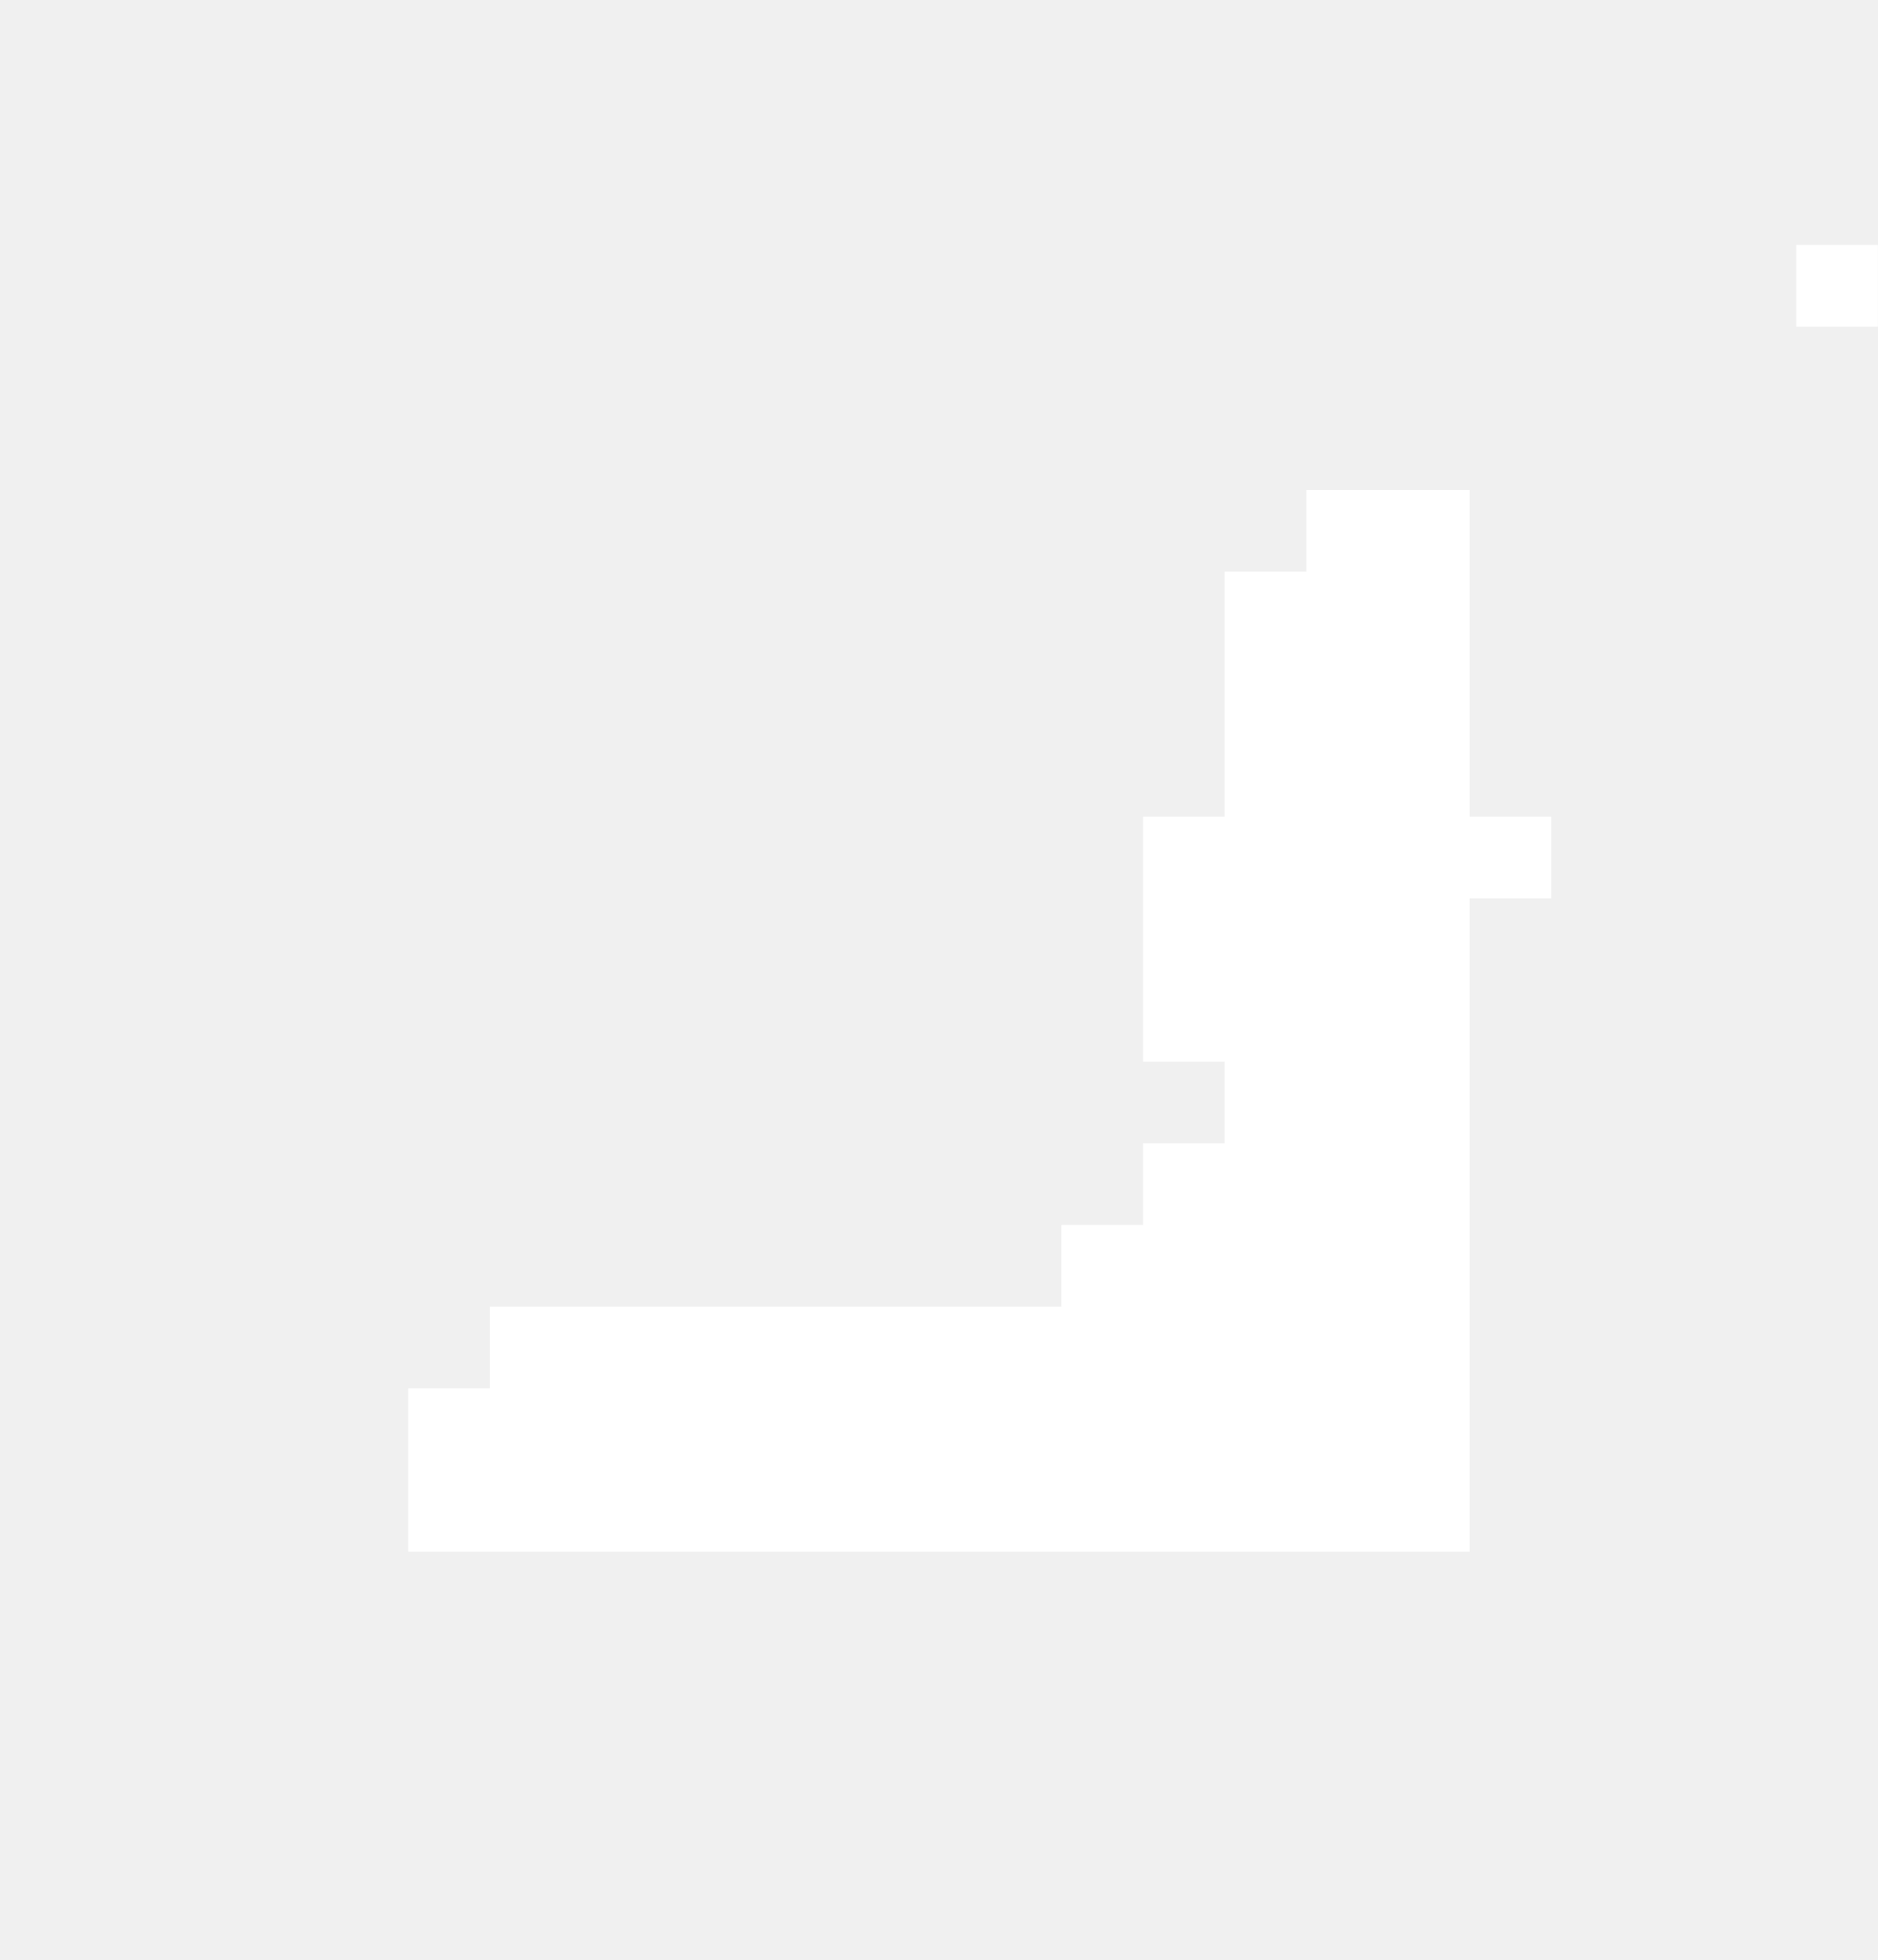
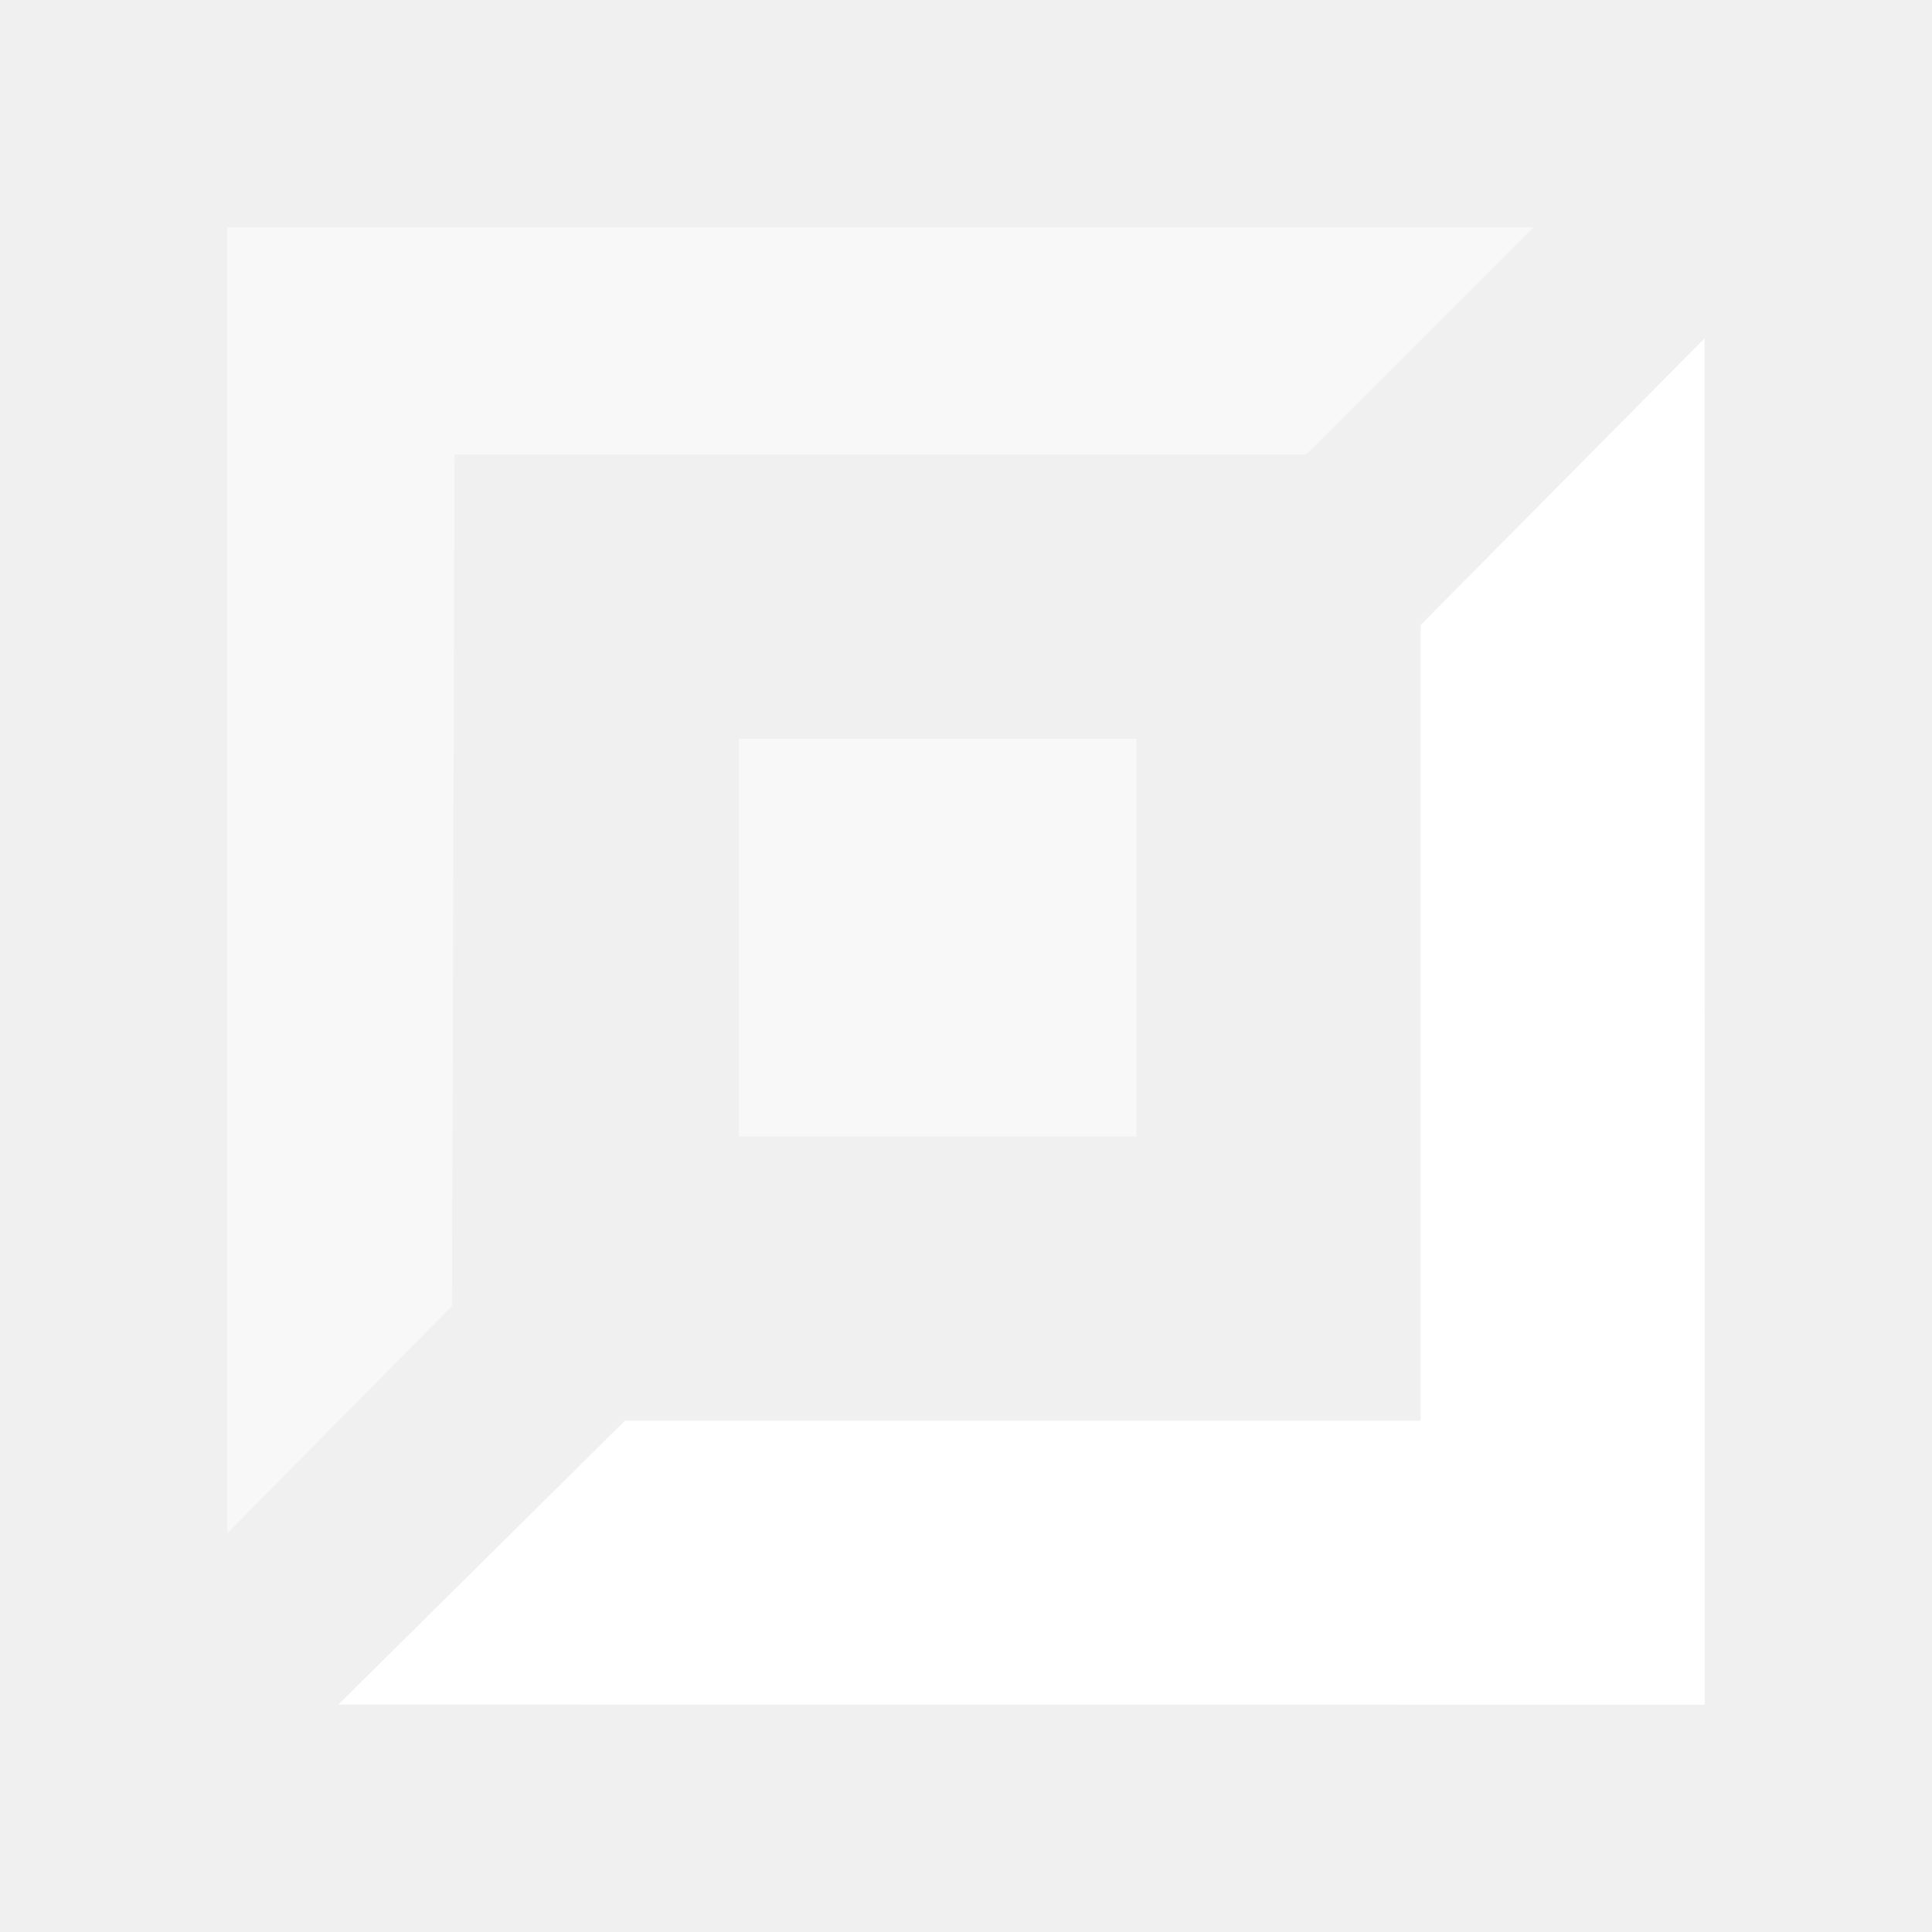
- <svg xmlns="http://www.w3.org/2000/svg" viewBox="0 0 23 24">
-   <path fill="white" d="M22 3h1v1H22zM16 6h2v1H16zM15 7h3v1H15zM15 8h3v1H15zM15 9h3v1H15zM14 10h5v1H14zM14 11h4v1H14zM14 12h4v1H14zM15 13h3v1H15zM14 14h4v1H14zM13 15h5v1H13zM6 16h12v1H6zM5 17h13v1H5zM5 18h13v1H5z" />
+ <svg xmlns="http://www.w3.org/2000/svg" width="34" height="34" viewBox="0 0 34 34">
+   <path opacity="0.5" fill="white" fill-rule="evenodd" d="M13,20h7V13H13v7ZM4,4V26.984l3.955-4L8,8,22.986,8l4-4H4Z" />
+   <polygon fill="white" points="29.997 5.955 25 11 25 25 11 25 5.955 29.997 30 30 29.997 5.955" />
</svg>
